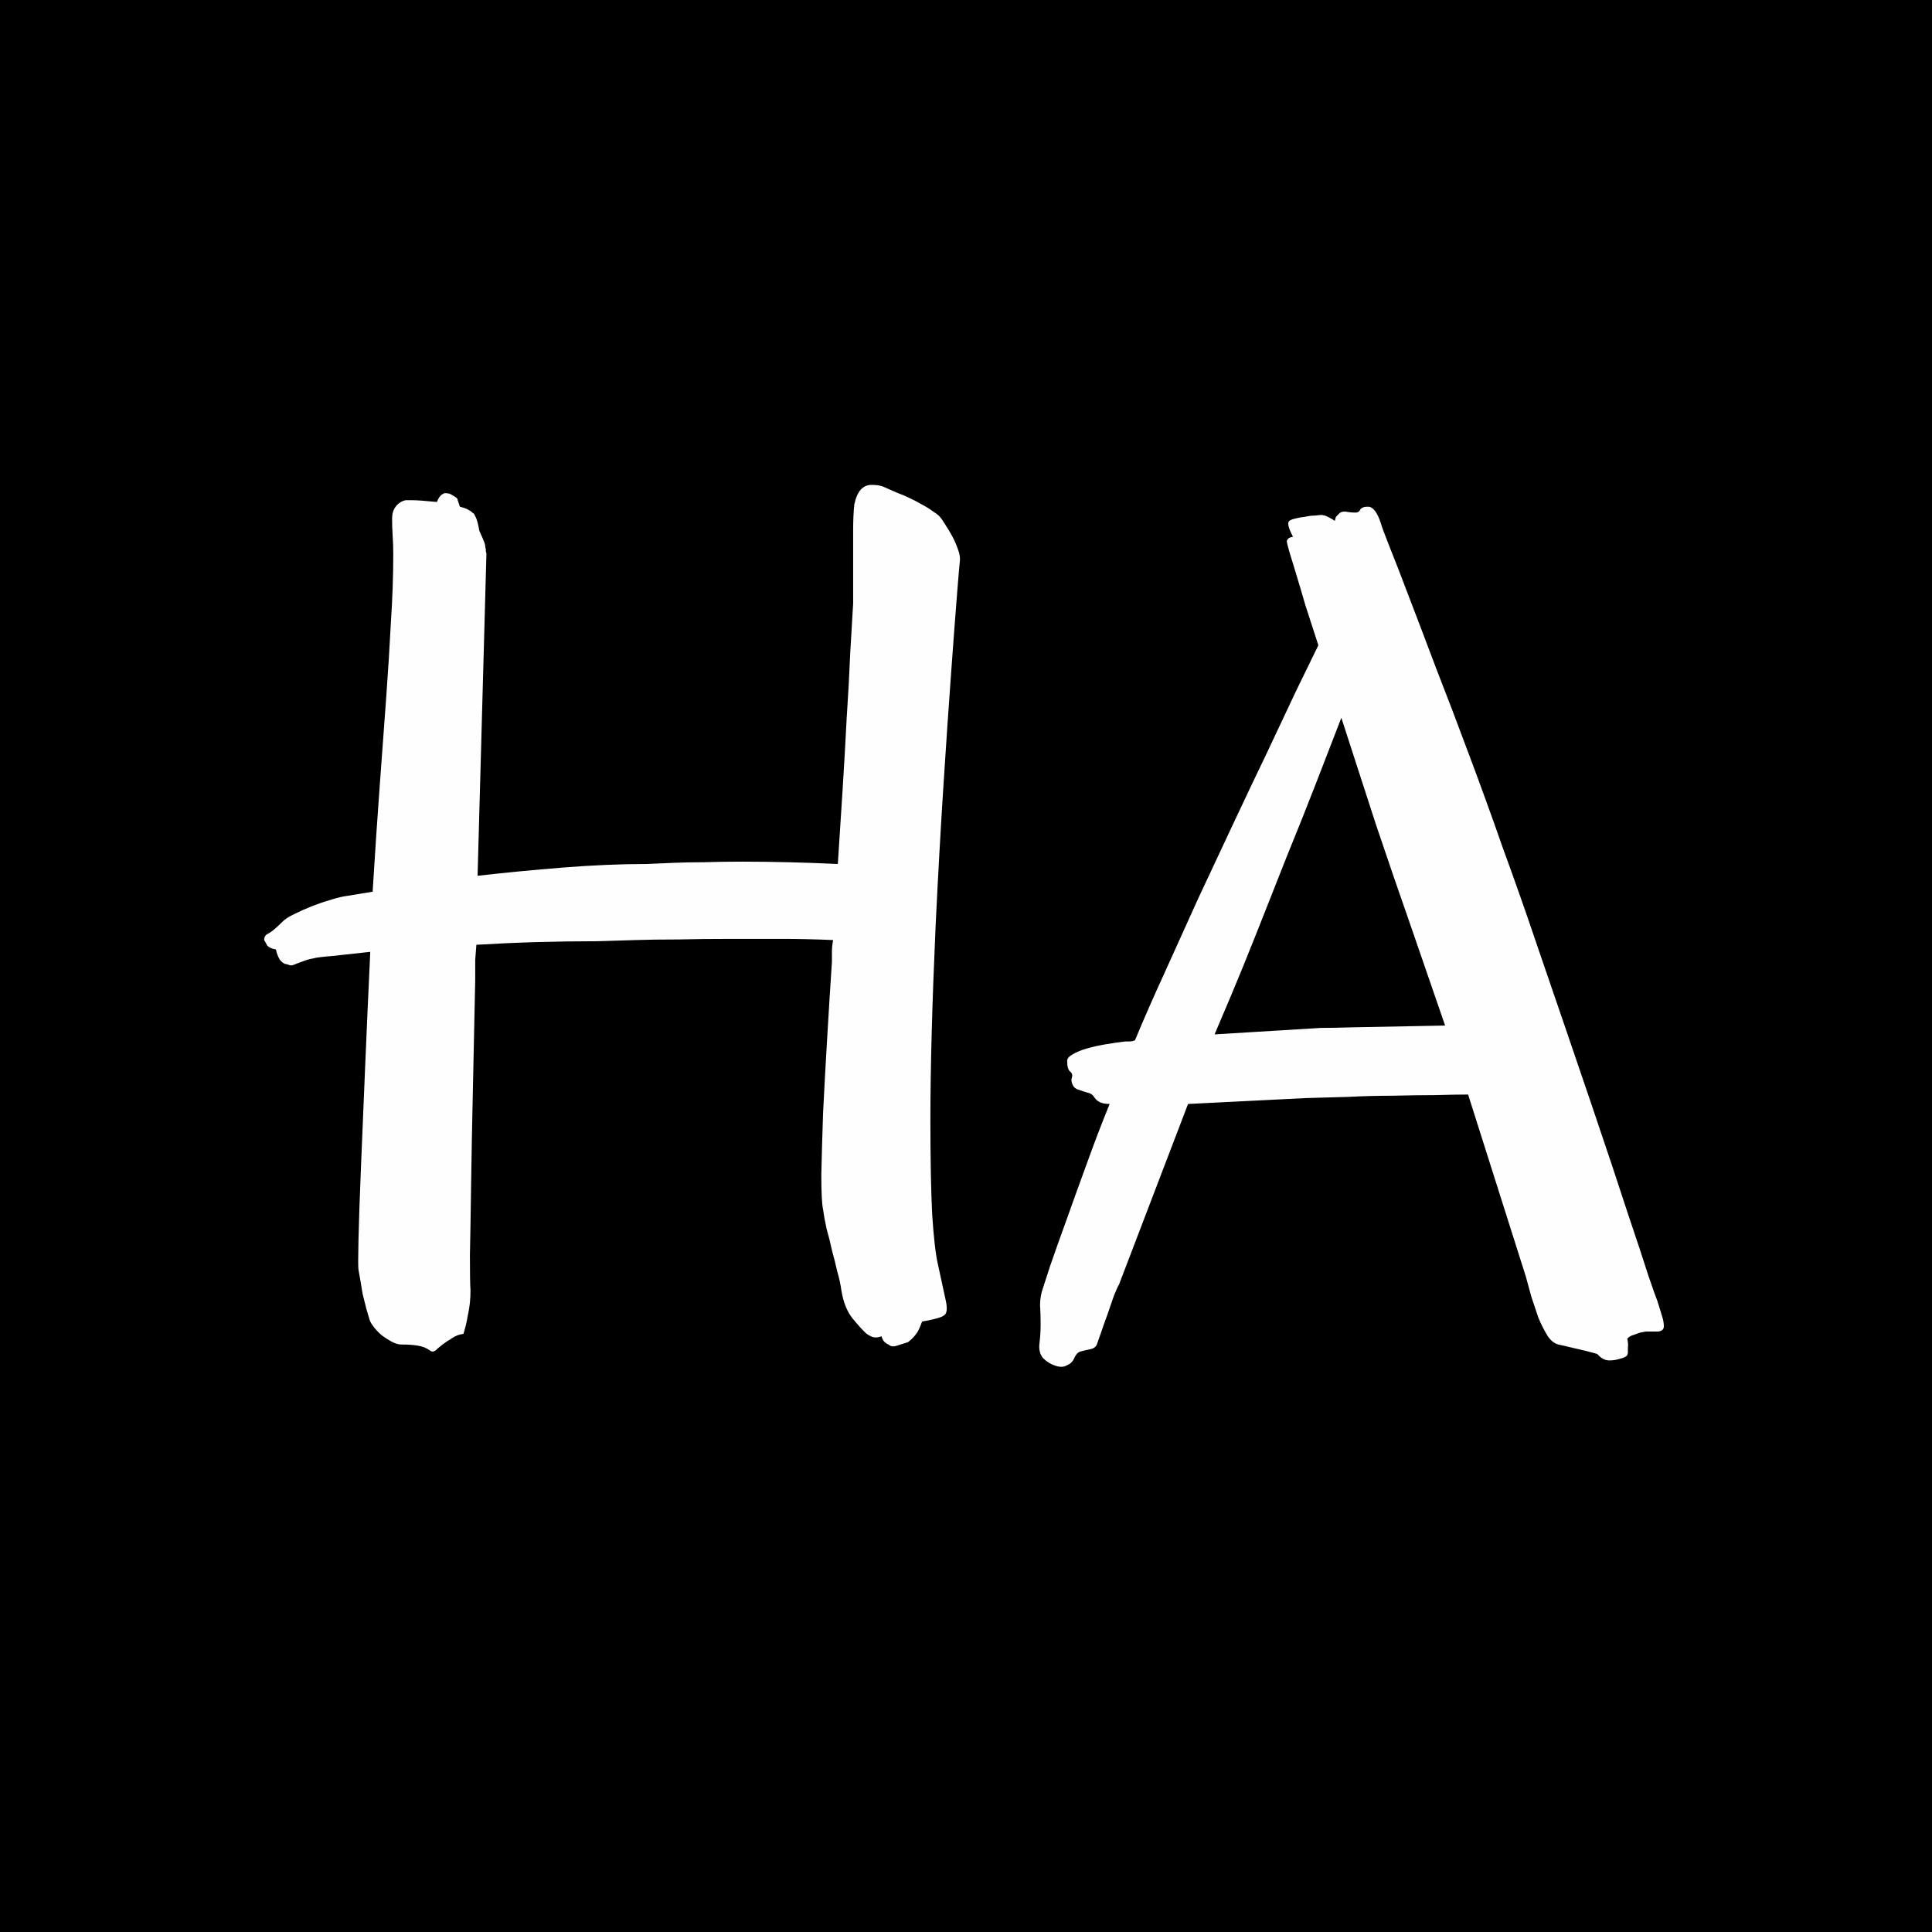
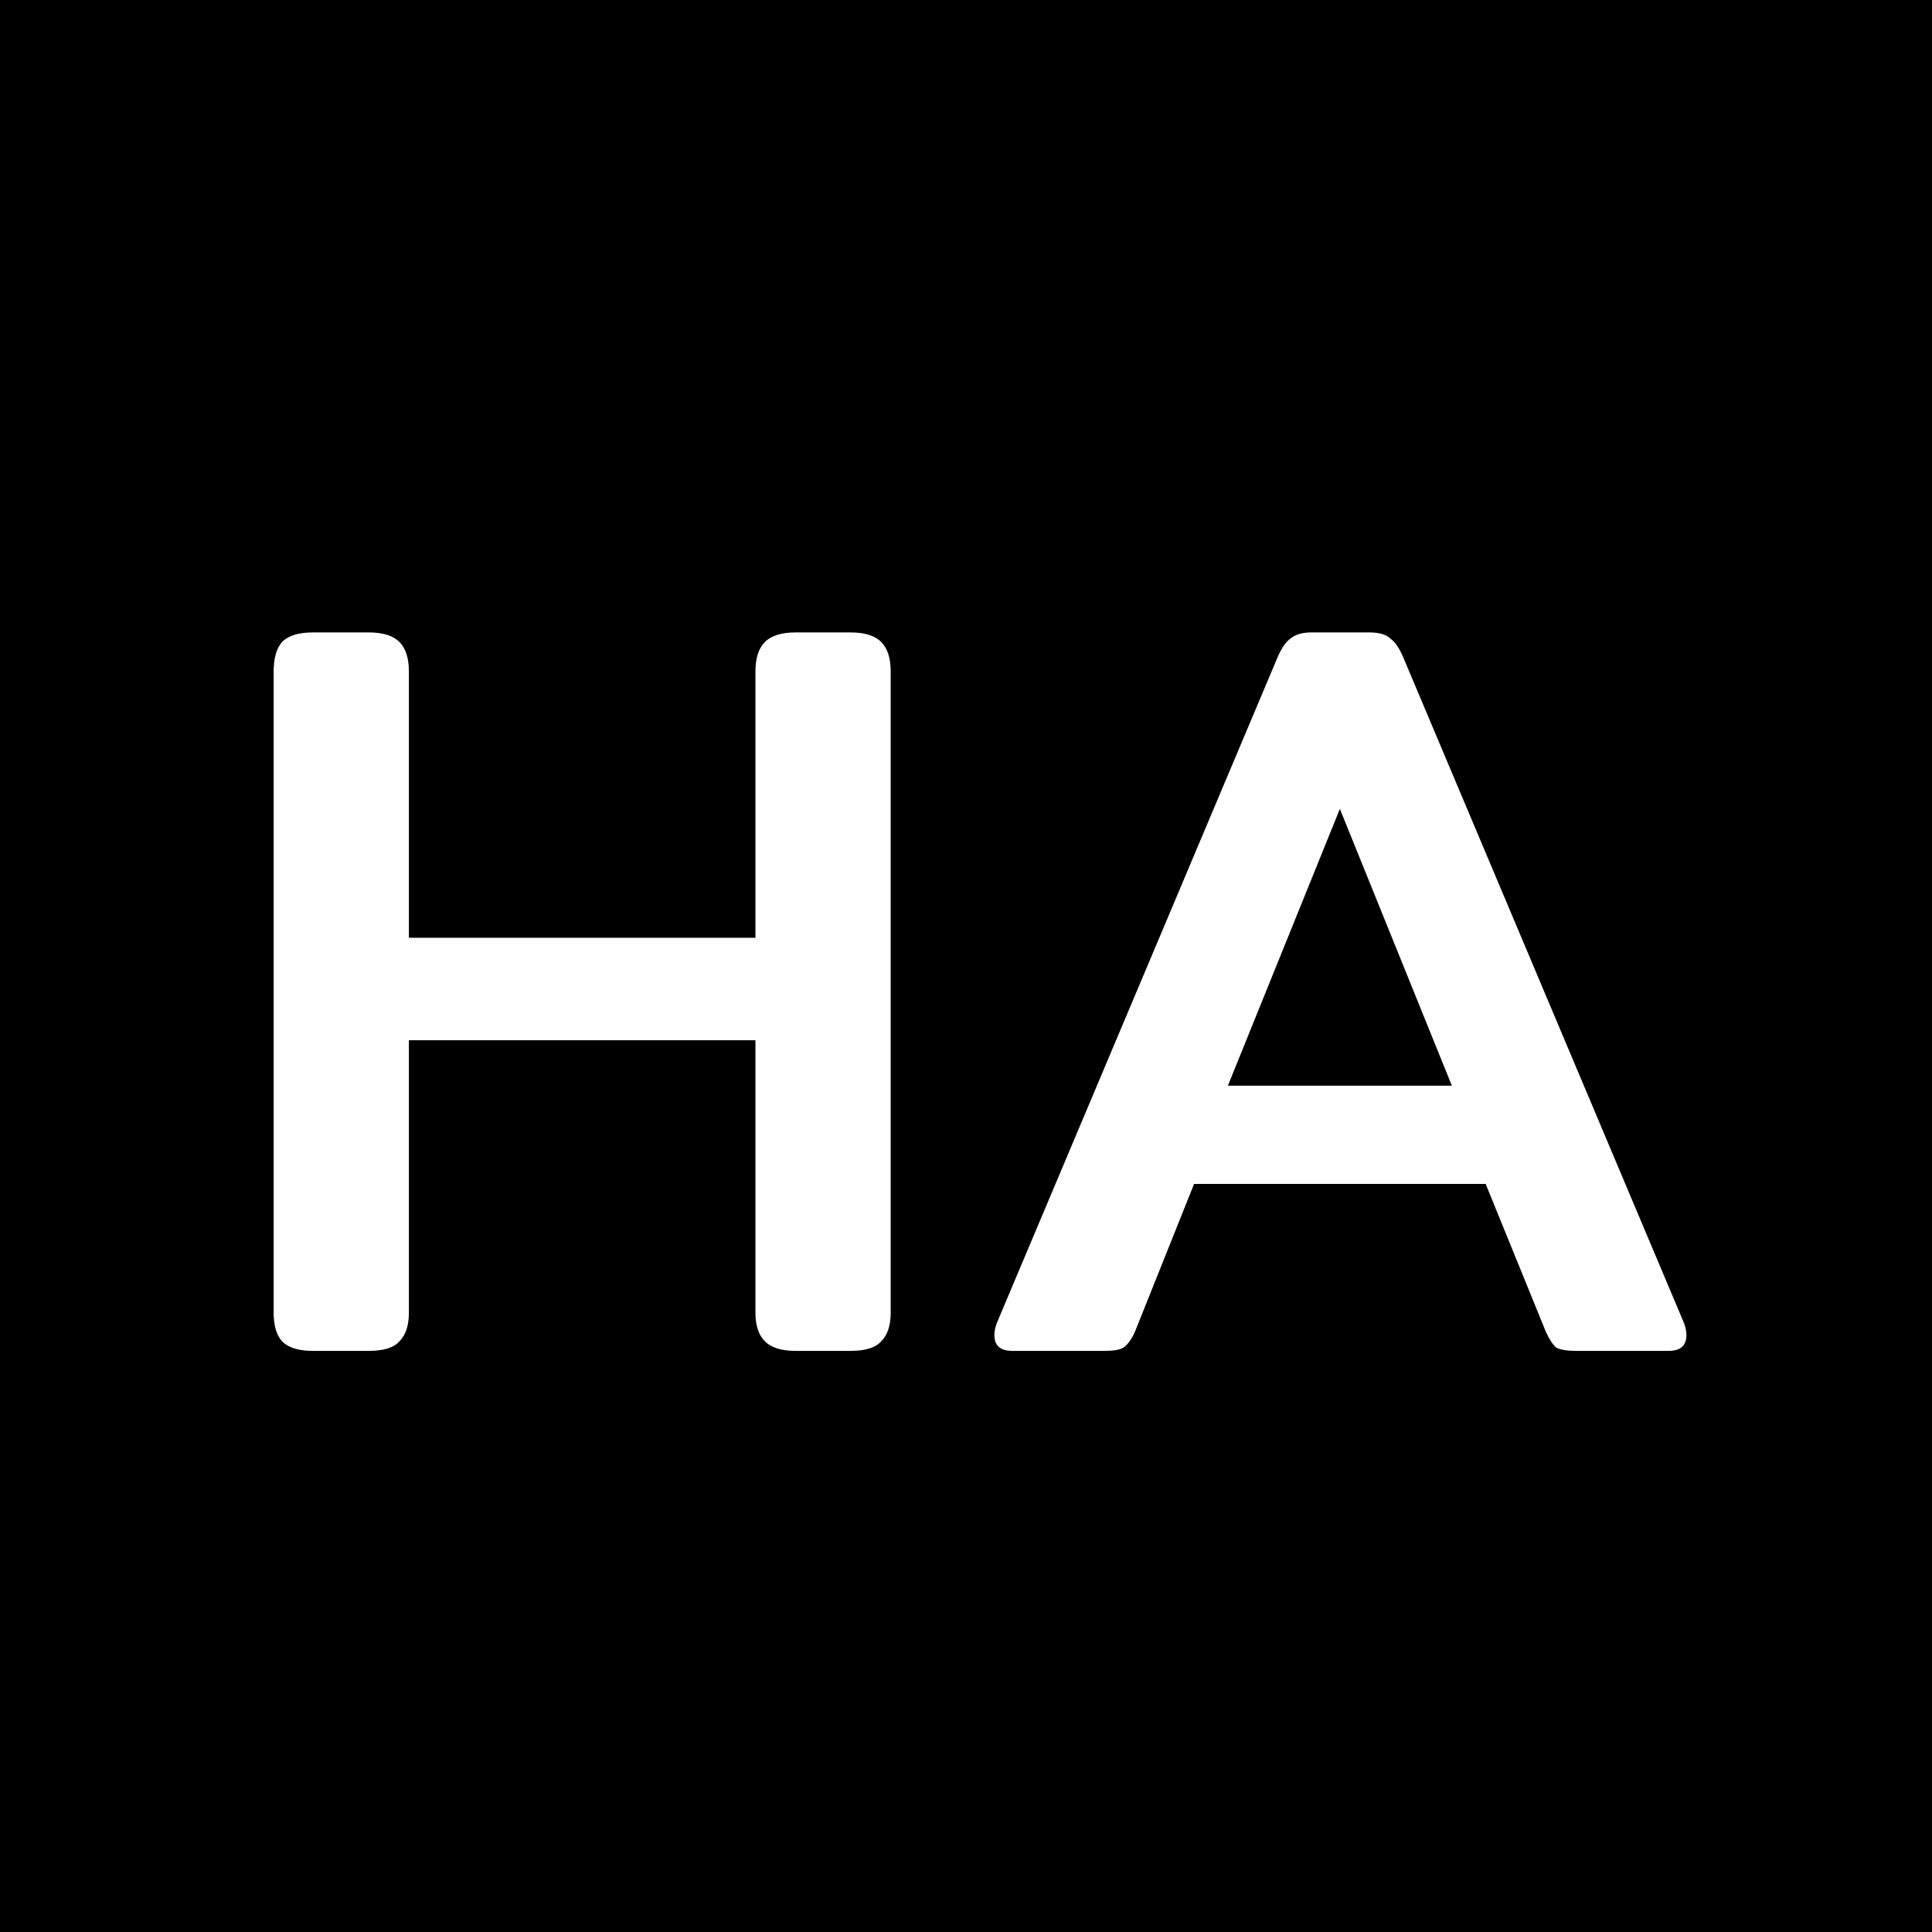
<svg xmlns="http://www.w3.org/2000/svg" width="128" height="128" viewBox="0 0 128 128" fill="none">
-   <rect width="128" height="128" fill="black" />
-   <path d="M31.641 58.023C33.464 57.815 35.352 57.633 37.305 57.477C39.284 57.32 41.133 57.242 42.852 57.242C43.372 57.216 43.971 57.19 44.648 57.164C45.221 57.138 45.885 57.125 46.641 57.125C47.422 57.099 48.268 57.086 49.18 57.086C50.143 57.086 51.159 57.099 52.227 57.125C53.32 57.151 54.414 57.19 55.508 57.242C55.612 55.68 55.716 54.065 55.82 52.398C55.925 50.732 56.016 49.13 56.094 47.594C56.198 46.031 56.276 44.599 56.328 43.297C56.406 41.969 56.471 40.862 56.523 39.977V37.32C56.523 36.591 56.523 35.875 56.523 35.172C56.523 34.443 56.55 33.857 56.602 33.414C56.784 32.555 57.161 32.125 57.734 32.125C58.073 32.125 58.333 32.164 58.516 32.242C58.698 32.32 59.023 32.464 59.492 32.672C59.727 32.75 59.974 32.854 60.234 32.984C60.521 33.115 60.794 33.258 61.055 33.414C61.315 33.544 61.55 33.688 61.758 33.844C61.966 33.974 62.122 34.091 62.227 34.195C62.331 34.3 62.461 34.482 62.617 34.742C62.773 34.977 62.93 35.237 63.086 35.523C63.242 35.81 63.372 36.109 63.477 36.422C63.581 36.708 63.62 36.956 63.594 37.164C63.568 37.372 63.503 38.141 63.398 39.469C63.294 40.771 63.164 42.503 63.008 44.664C62.852 46.8 62.682 49.286 62.5 52.125C62.318 54.964 62.148 57.997 61.992 61.227C61.758 66.435 61.641 70.758 61.641 74.195C61.641 76.773 61.68 78.857 61.758 80.445C61.862 82.034 61.992 83.154 62.148 83.805C62.383 84.898 62.552 85.68 62.656 86.148C62.76 86.617 62.747 86.93 62.617 87.086C62.565 87.138 62.487 87.19 62.383 87.242C62.122 87.346 61.693 87.451 61.094 87.555C60.99 87.841 60.885 88.076 60.781 88.258C60.677 88.414 60.573 88.544 60.469 88.648C60.365 88.753 60.26 88.844 60.156 88.922C59.896 89 59.648 89.078 59.414 89.156C59.18 89.234 58.997 89.208 58.867 89.078C58.789 89.052 58.724 89.013 58.672 88.961C58.568 88.909 58.477 88.766 58.398 88.531C58.138 88.635 57.904 88.635 57.695 88.531C57.591 88.479 57.5 88.427 57.422 88.375C57.214 88.193 56.914 87.867 56.523 87.398C56.133 86.93 55.872 86.292 55.742 85.484C55.69 85.094 55.599 84.677 55.469 84.234C55.365 83.766 55.247 83.297 55.117 82.828C55.013 82.333 54.896 81.865 54.766 81.422C54.661 80.953 54.583 80.523 54.531 80.133C54.453 79.768 54.414 79 54.414 77.828C54.44 76.656 54.479 75.289 54.531 73.727C54.609 72.164 54.7 70.497 54.805 68.727C54.909 66.956 55.013 65.289 55.117 63.727C55.117 63.518 55.117 63.297 55.117 63.062C55.117 62.828 55.143 62.568 55.195 62.281C54.023 62.229 52.865 62.203 51.719 62.203C50.599 62.203 49.518 62.203 48.477 62.203C47.175 62.203 45.99 62.216 44.922 62.242C43.854 62.242 42.917 62.255 42.109 62.281C41.172 62.307 40.325 62.333 39.57 62.359C36.81 62.359 34.141 62.438 31.562 62.594C31.537 62.984 31.51 63.323 31.484 63.609C31.484 63.896 31.484 64.143 31.484 64.352V64.938C31.432 67.49 31.38 69.938 31.328 72.281C31.276 74.625 31.237 76.721 31.211 78.57C31.185 80.419 31.159 81.956 31.133 83.18C31.133 84.404 31.146 85.172 31.172 85.484C31.172 85.745 31.159 86.018 31.133 86.305C31.107 86.565 31.055 86.878 30.977 87.242C30.924 87.581 30.833 87.958 30.703 88.375C30.443 88.401 30.195 88.492 29.961 88.648C29.857 88.727 29.753 88.792 29.648 88.844C29.414 89 29.193 89.169 28.984 89.352C28.802 89.56 28.633 89.599 28.477 89.469C28.268 89.312 28.008 89.208 27.695 89.156C27.409 89.104 27.044 89.078 26.602 89.078C26.393 89.078 26.172 89.013 25.938 88.883C25.703 88.753 25.482 88.609 25.273 88.453C25.065 88.271 24.883 88.076 24.727 87.867C24.57 87.659 24.479 87.477 24.453 87.32C24.401 87.164 24.336 86.943 24.258 86.656C24.18 86.344 24.102 86.031 24.023 85.719C23.971 85.38 23.919 85.068 23.867 84.781C23.815 84.469 23.776 84.247 23.75 84.117C23.724 83.987 23.724 83.336 23.75 82.164C23.776 80.992 23.828 79.456 23.906 77.555C23.984 75.628 24.076 73.427 24.18 70.953C24.284 68.453 24.401 65.823 24.531 63.062C23.542 63.167 22.708 63.258 22.031 63.336C21.354 63.388 20.938 63.44 20.781 63.492C20.495 63.544 20.26 63.609 20.078 63.688C19.922 63.74 19.779 63.792 19.648 63.844C19.544 63.896 19.44 63.935 19.336 63.961C19.232 63.961 19.128 63.935 19.023 63.883C18.867 63.883 18.711 63.792 18.555 63.609C18.424 63.401 18.333 63.167 18.281 62.906C17.995 62.854 17.799 62.763 17.695 62.633C17.617 62.477 17.552 62.359 17.5 62.281C17.5 62.073 17.591 61.93 17.773 61.852C17.982 61.747 18.294 61.487 18.711 61.07C18.893 60.888 19.154 60.719 19.492 60.562C19.857 60.38 20.234 60.211 20.625 60.055C21.016 59.898 21.393 59.768 21.758 59.664C22.148 59.534 22.487 59.443 22.773 59.391L24.688 59.078C24.844 56.526 25 54.195 25.156 52.086C25.312 49.977 25.456 48.023 25.586 46.227C25.716 44.43 25.82 42.763 25.898 41.227C26.003 39.664 26.055 38.154 26.055 36.695C26.055 36.279 26.042 35.888 26.016 35.523C25.99 35.159 25.977 34.768 25.977 34.352C25.977 34.039 26.055 33.779 26.211 33.57C26.393 33.336 26.615 33.193 26.875 33.141H27.344C27.63 33.141 28.164 33.18 28.945 33.258C29.049 32.997 29.167 32.828 29.297 32.75C29.375 32.698 29.44 32.672 29.492 32.672C29.701 32.672 29.87 32.724 30 32.828C30.156 32.906 30.26 32.984 30.312 33.062C30.312 33.115 30.326 33.167 30.352 33.219C30.378 33.297 30.417 33.414 30.469 33.57C30.677 33.622 30.833 33.675 30.938 33.727C31.042 33.779 31.133 33.831 31.211 33.883C31.289 33.961 31.354 34.013 31.406 34.039L31.523 34.273C31.602 34.43 31.68 34.729 31.758 35.172C31.94 35.562 32.057 35.836 32.109 35.992C32.135 36.096 32.148 36.161 32.148 36.188C32.148 36.24 32.161 36.305 32.188 36.383C32.188 36.435 32.188 36.487 32.188 36.539C32.214 36.591 32.227 36.643 32.227 36.695L31.641 58.023ZM110.234 87.867C110.234 88.076 110.104 88.193 109.844 88.219C109.583 88.219 109.31 88.219 109.023 88.219C108.893 88.245 108.763 88.271 108.633 88.297C108.503 88.349 108.359 88.401 108.203 88.453C108.073 88.479 107.943 88.557 107.812 88.688C107.865 88.948 107.878 89.143 107.852 89.273C107.852 89.43 107.852 89.547 107.852 89.625L107.812 89.781C107.734 89.885 107.578 89.963 107.344 90.016C107.109 90.094 106.862 90.133 106.602 90.133C106.549 90.133 106.471 90.12 106.367 90.094C106.185 90.042 106.003 89.912 105.82 89.703C105.378 89.573 104.857 89.443 104.258 89.312C103.945 89.234 103.607 89.156 103.242 89.078C102.956 89 102.708 88.792 102.5 88.453C102.292 88.115 102.096 87.724 101.914 87.281C101.758 86.812 101.602 86.344 101.445 85.875C101.315 85.38 101.198 84.951 101.094 84.586L97.266 72.516C96.693 72.516 95.963 72.529 95.078 72.555C94.219 72.555 93.294 72.568 92.305 72.594C91.315 72.594 90.312 72.62 89.297 72.672C88.281 72.698 87.357 72.724 86.523 72.75L78.711 73.141L74.141 85.094C74.062 85.224 73.945 85.484 73.789 85.875C73.659 86.266 73.516 86.682 73.359 87.125C73.203 87.542 73.06 87.945 72.93 88.336C72.799 88.701 72.721 88.922 72.695 89C72.643 89.208 72.487 89.338 72.227 89.391C71.966 89.443 71.745 89.495 71.562 89.547C71.406 89.599 71.276 89.742 71.172 89.977C71.068 90.211 70.912 90.367 70.703 90.445C70.495 90.576 70.234 90.588 69.922 90.484C69.609 90.38 69.336 90.211 69.102 89.977C68.893 89.716 68.815 89.391 68.867 89C68.919 88.583 68.945 88.154 68.945 87.711C68.945 87.268 68.932 86.852 68.906 86.461C68.906 86.07 68.971 85.693 69.102 85.328C69.154 85.172 69.31 84.69 69.57 83.883C69.857 83.049 70.208 82.06 70.625 80.914C71.042 79.742 71.497 78.479 71.992 77.125C72.487 75.745 72.995 74.417 73.516 73.141C73.047 73.141 72.721 73.01 72.539 72.75C72.409 72.542 72.253 72.424 72.07 72.398C71.888 72.346 71.693 72.281 71.484 72.203C71.276 72.151 71.133 72.034 71.055 71.852C70.977 71.669 70.963 71.513 71.016 71.383C71.068 71.227 71.029 71.096 70.898 70.992C70.768 70.888 70.703 70.654 70.703 70.289C70.703 70.133 70.82 69.99 71.055 69.859C71.315 69.703 71.628 69.573 71.992 69.469C72.357 69.365 72.76 69.273 73.203 69.195C73.672 69.117 74.115 69.052 74.531 69C74.609 69 74.701 69 74.805 69C74.935 69 75.065 68.974 75.195 68.922C75.768 67.542 76.419 66.057 77.148 64.469C77.878 62.854 78.62 61.214 79.375 59.547C80.156 57.88 80.938 56.214 81.719 54.547C82.5 52.88 83.242 51.318 83.945 49.859C84.648 48.375 85.287 47.021 85.859 45.797C86.458 44.573 86.953 43.557 87.344 42.75C87.031 41.786 86.745 40.901 86.484 40.094C86.25 39.286 86.042 38.583 85.859 37.984C85.677 37.385 85.534 36.917 85.43 36.578C85.326 36.214 85.273 36.005 85.273 35.953C85.247 35.901 85.247 35.849 85.273 35.797C85.326 35.667 85.456 35.589 85.664 35.562C85.456 35.172 85.352 34.885 85.352 34.703C85.352 34.599 85.378 34.534 85.43 34.508C85.482 34.456 85.612 34.404 85.82 34.352C86.029 34.3 86.25 34.26 86.484 34.234C86.719 34.182 86.94 34.156 87.148 34.156C87.357 34.13 87.5 34.117 87.578 34.117C87.604 34.117 87.669 34.13 87.773 34.156C87.93 34.208 88.151 34.325 88.438 34.508C88.463 34.378 88.49 34.286 88.516 34.234C88.568 34.182 88.62 34.13 88.672 34.078L88.789 33.961C88.945 33.883 89.115 33.87 89.297 33.922C89.479 33.948 89.648 33.961 89.805 33.961C89.961 33.961 90.065 33.896 90.117 33.766C90.195 33.635 90.365 33.57 90.625 33.57C90.963 33.57 91.25 33.935 91.484 34.664C91.51 34.794 91.693 35.289 92.031 36.148C92.37 36.982 92.799 38.089 93.32 39.469C93.841 40.823 94.44 42.398 95.117 44.195C95.82 45.992 96.549 47.906 97.305 49.938C98.06 51.943 98.815 54.026 99.57 56.188C100.352 58.323 101.094 60.432 101.797 62.516C103.255 66.76 104.479 70.341 105.469 73.258C106.458 76.174 107.253 78.557 107.852 80.406C108.477 82.255 108.932 83.635 109.219 84.547C109.531 85.458 109.727 86.005 109.805 86.188C109.935 86.604 110.039 86.943 110.117 87.203C110.195 87.438 110.234 87.659 110.234 87.867ZM93.398 61.148C92.721 59.221 91.979 57.06 91.172 54.664C90.391 52.268 89.622 49.898 88.867 47.555C88.424 48.7 87.891 50.081 87.266 51.695C86.641 53.31 85.977 54.977 85.273 56.695C84.596 58.414 83.932 60.094 83.281 61.734C82.63 63.375 82.057 64.781 81.562 65.953L80.469 68.531L87.5 68.102C88.099 68.102 88.815 68.088 89.648 68.062C91.055 68.037 93.086 67.997 95.742 67.945L93.398 61.148Z" fill="#FFFEFE" />
+   <g clip-path="url(#clip0)">
+     <rect width="128" height="128" fill="black" />
+     <path d="M20.72 89.5C19.787 89.5 19.11 89.29 18.69 88.87C18.317 88.45 18.13 87.82 18.13 86.98V44.49C18.13 43.603 18.317 42.95 18.69 42.53C19.11 42.11 19.787 41.9 20.72 41.9H24.43C25.363 41.9 26.04 42.11 26.46 42.53C26.88 42.95 27.09 43.603 27.09 44.49V62.13H50.05V44.49C50.05 43.603 50.26 42.95 50.68 42.53C51.1 42.11 51.777 41.9 52.71 41.9H56.35C57.283 41.9 57.96 42.11 58.38 42.53C58.8 42.95 59.01 43.603 59.01 44.49V86.98C59.01 87.82 58.8 88.45 58.38 88.87C58.007 89.29 57.33 89.5 56.35 89.5H52.71C51.777 89.5 51.1 89.29 50.68 88.87C50.26 88.45 50.05 87.82 50.05 86.98V68.92H27.09V86.98C27.09 87.82 26.88 88.45 26.46 88.87C26.087 89.29 25.41 89.5 24.43 89.5H20.72ZM67.07 89.5C66.277 89.5 65.88 89.15 65.88 88.45C65.88 88.17 65.95 87.867 66.09 87.54L84.57 43.72C84.85 43.02 85.154 42.553 85.48 42.32C85.807 42.04 86.274 41.9 86.88 41.9H90.73C91.384 41.9 91.85 42.04 92.13 42.32C92.457 42.553 92.76 43.02 93.04 43.72L111.52 87.54C111.66 87.867 111.73 88.17 111.73 88.45C111.73 89.15 111.334 89.5 110.54 89.5H104.45C103.844 89.5 103.4 89.43 103.12 89.29C102.887 89.103 102.654 88.753 102.42 88.24L98.43 78.44H79.11L75.19 88.24C74.957 88.753 74.7 89.103 74.42 89.29C74.187 89.43 73.767 89.5 73.16 89.5H67.07ZM96.19 71.93L88.77 53.59L81.35 71.93H96.19Z" fill="#FFFEFE" />
+   </g>
+   <defs>
+     <clipPath id="clip0">
+       <rect width="128" height="128" fill="white" />
+     </clipPath>
+   </defs>
</svg>
